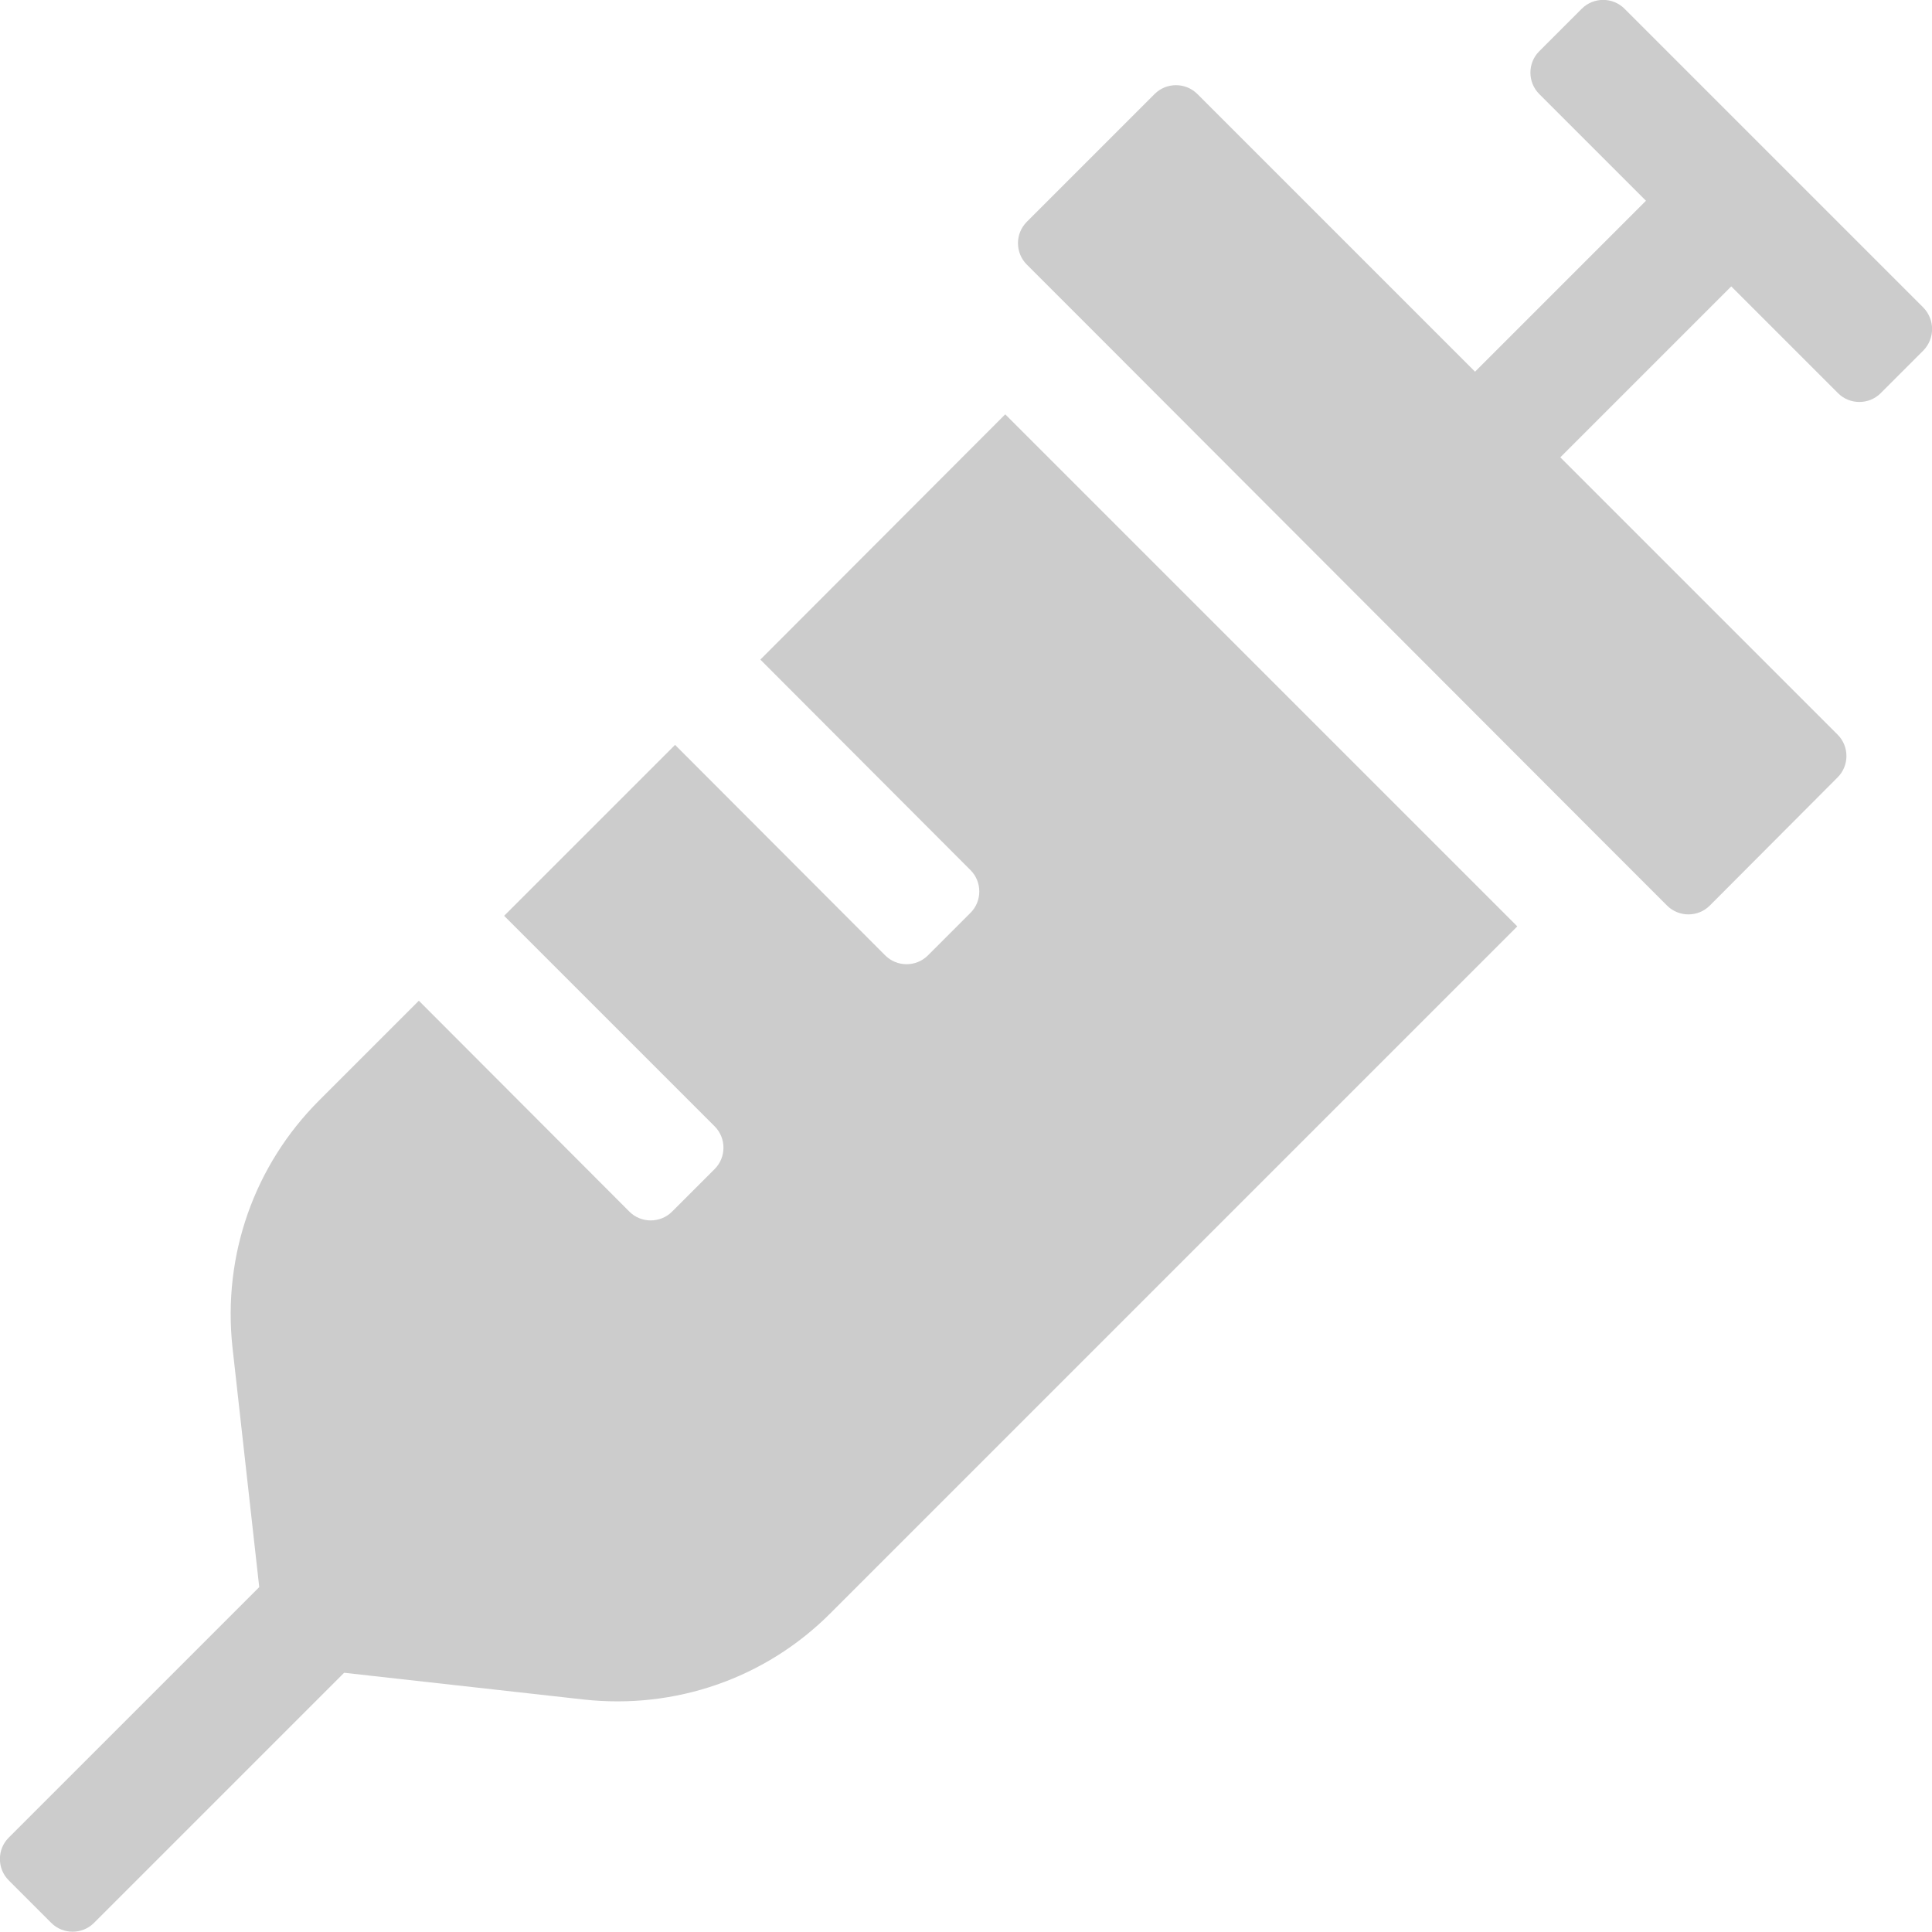
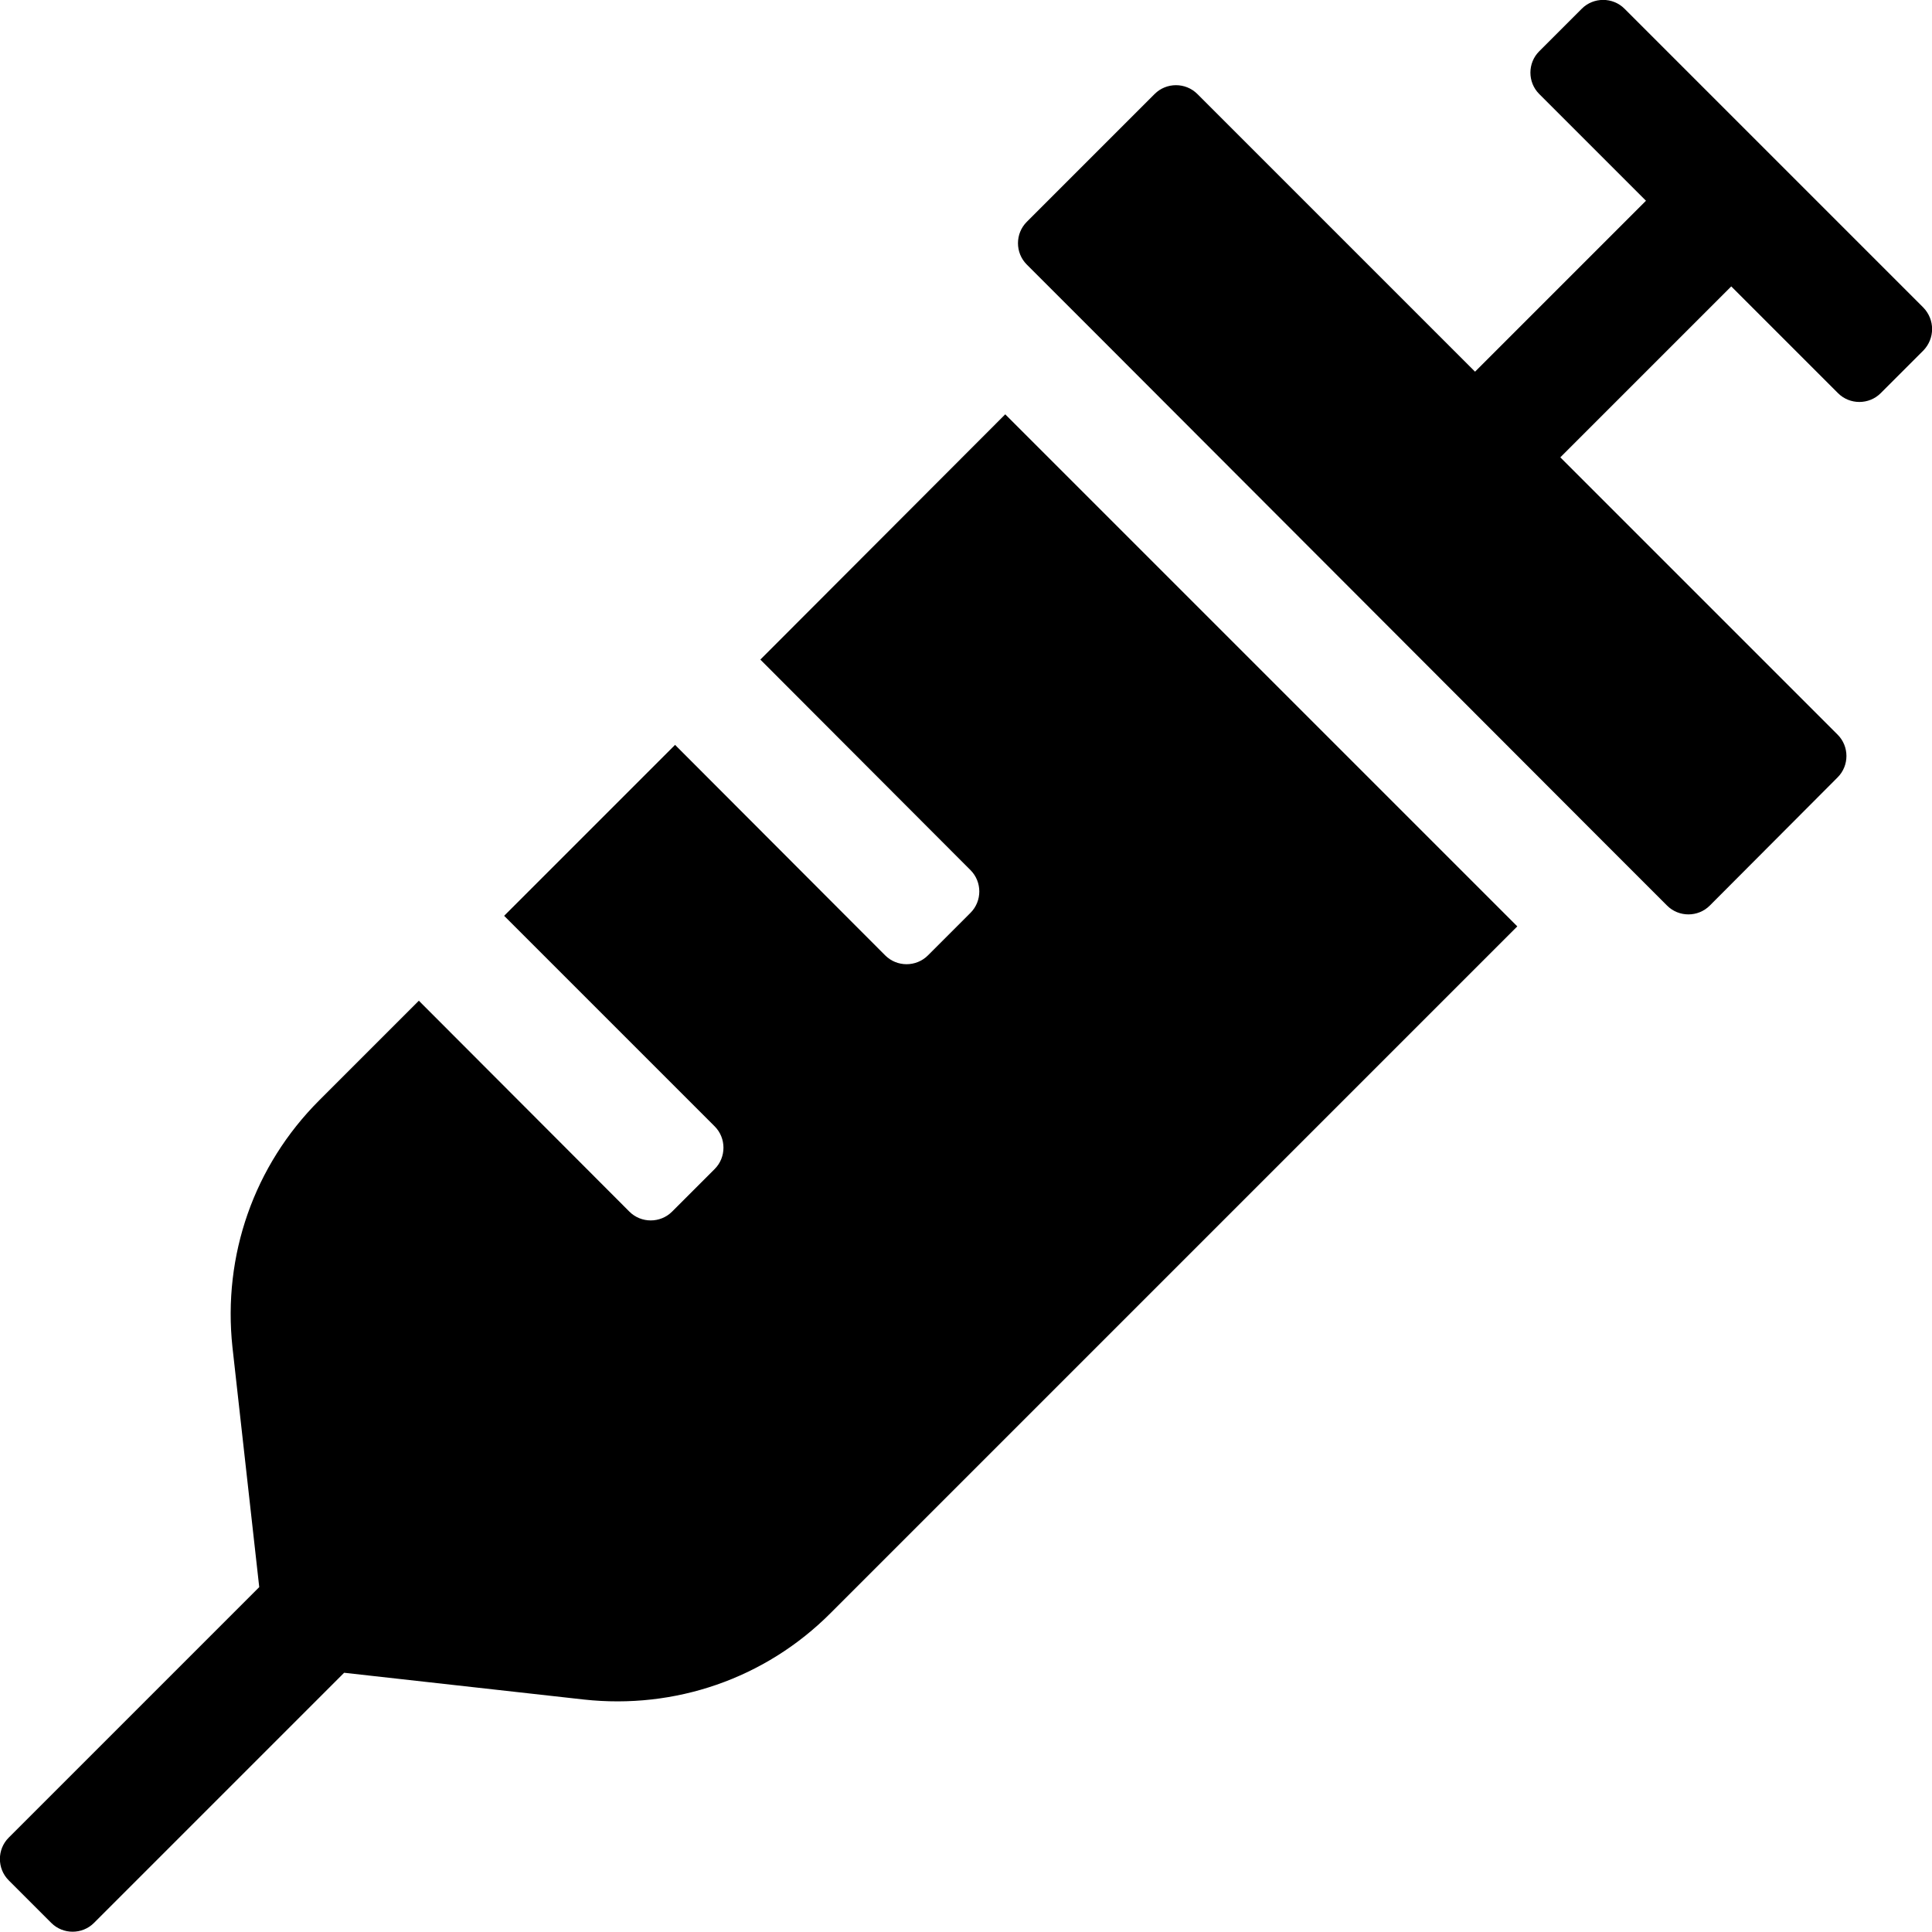
<svg xmlns="http://www.w3.org/2000/svg" aria-hidden="true" data-prefix="fas" data-icon="syringe" class="svg-inline--fa fa-syringe fa-w-16" role="img" viewBox="0 0 512 512">
-   <path fill="#CCCCCC" d="M201.5 174.8l55.7 55.8c3.1 3.1 3.1 8.2 0 11.3l-11.3 11.3c-3.1 3.1-8.2 3.1-11.3 0l-55.7-55.8-45.3 45.3 55.8 55.8c3.1 3.1 3.1 8.2 0 11.3l-11.3 11.3c-3.1 3.1-8.2 3.1-11.3 0L111 265.2l-26.4 26.4c-17.3 17.3-25.6 41.1-23 65.4l7.1 63.6L2.3 487c-3.1 3.1-3.1 8.2 0 11.3l11.3 11.3c3.1 3.1 8.2 3.1 11.3 0l66.3-66.3 63.6 7.1c23.9 2.6 47.9-5.4 65.4-23l181.9-181.9-135.7-135.7-64.9 65zm308.2-93.3L430.5 2.3c-3.1-3.1-8.2-3.1-11.3 0l-11.3 11.3c-3.1 3.1-3.1 8.2 0 11.3l28.3 28.3-45.3 45.3-56.6-56.6-17-17c-3.1-3.1-8.2-3.1-11.3 0l-33.9 33.9c-3.1 3.1-3.1 8.2 0 11.3l17 17L424.8 223l17 17c3.1 3.1 8.2 3.1 11.3 0l33.9-34c3.1-3.1 3.1-8.2 0-11.3l-73.5-73.5 45.3-45.3 28.3 28.3c3.1 3.1 8.2 3.1 11.3 0l11.3-11.3c3.1-3.2 3.1-8.2 0-11.4z" />
+   <path fill="#000" d="M201.5 174.8l55.7 55.8c3.1 3.1 3.1 8.2 0 11.3l-11.3 11.3c-3.1 3.1-8.2 3.1-11.3 0l-55.7-55.8-45.3 45.3 55.8 55.8c3.1 3.1 3.1 8.2 0 11.3l-11.3 11.3c-3.1 3.1-8.2 3.1-11.3 0L111 265.2l-26.4 26.4c-17.3 17.3-25.6 41.1-23 65.4l7.1 63.6L2.3 487c-3.1 3.1-3.1 8.2 0 11.3l11.3 11.3c3.1 3.1 8.2 3.1 11.3 0l66.3-66.3 63.6 7.1c23.9 2.6 47.9-5.4 65.4-23l181.9-181.9-135.7-135.7-64.9 65zm308.2-93.3L430.5 2.3c-3.1-3.1-8.2-3.1-11.3 0l-11.3 11.3c-3.1 3.1-3.1 8.2 0 11.3l28.3 28.3-45.3 45.3-56.6-56.6-17-17c-3.1-3.1-8.2-3.1-11.3 0l-33.9 33.9c-3.1 3.1-3.1 8.2 0 11.3l17 17L424.8 223l17 17c3.1 3.1 8.2 3.1 11.3 0l33.9-34c3.1-3.1 3.1-8.2 0-11.3l-73.5-73.5 45.3-45.3 28.3 28.3c3.1 3.1 8.2 3.1 11.3 0l11.3-11.3c3.1-3.2 3.1-8.2 0-11.4z" />
</svg>
